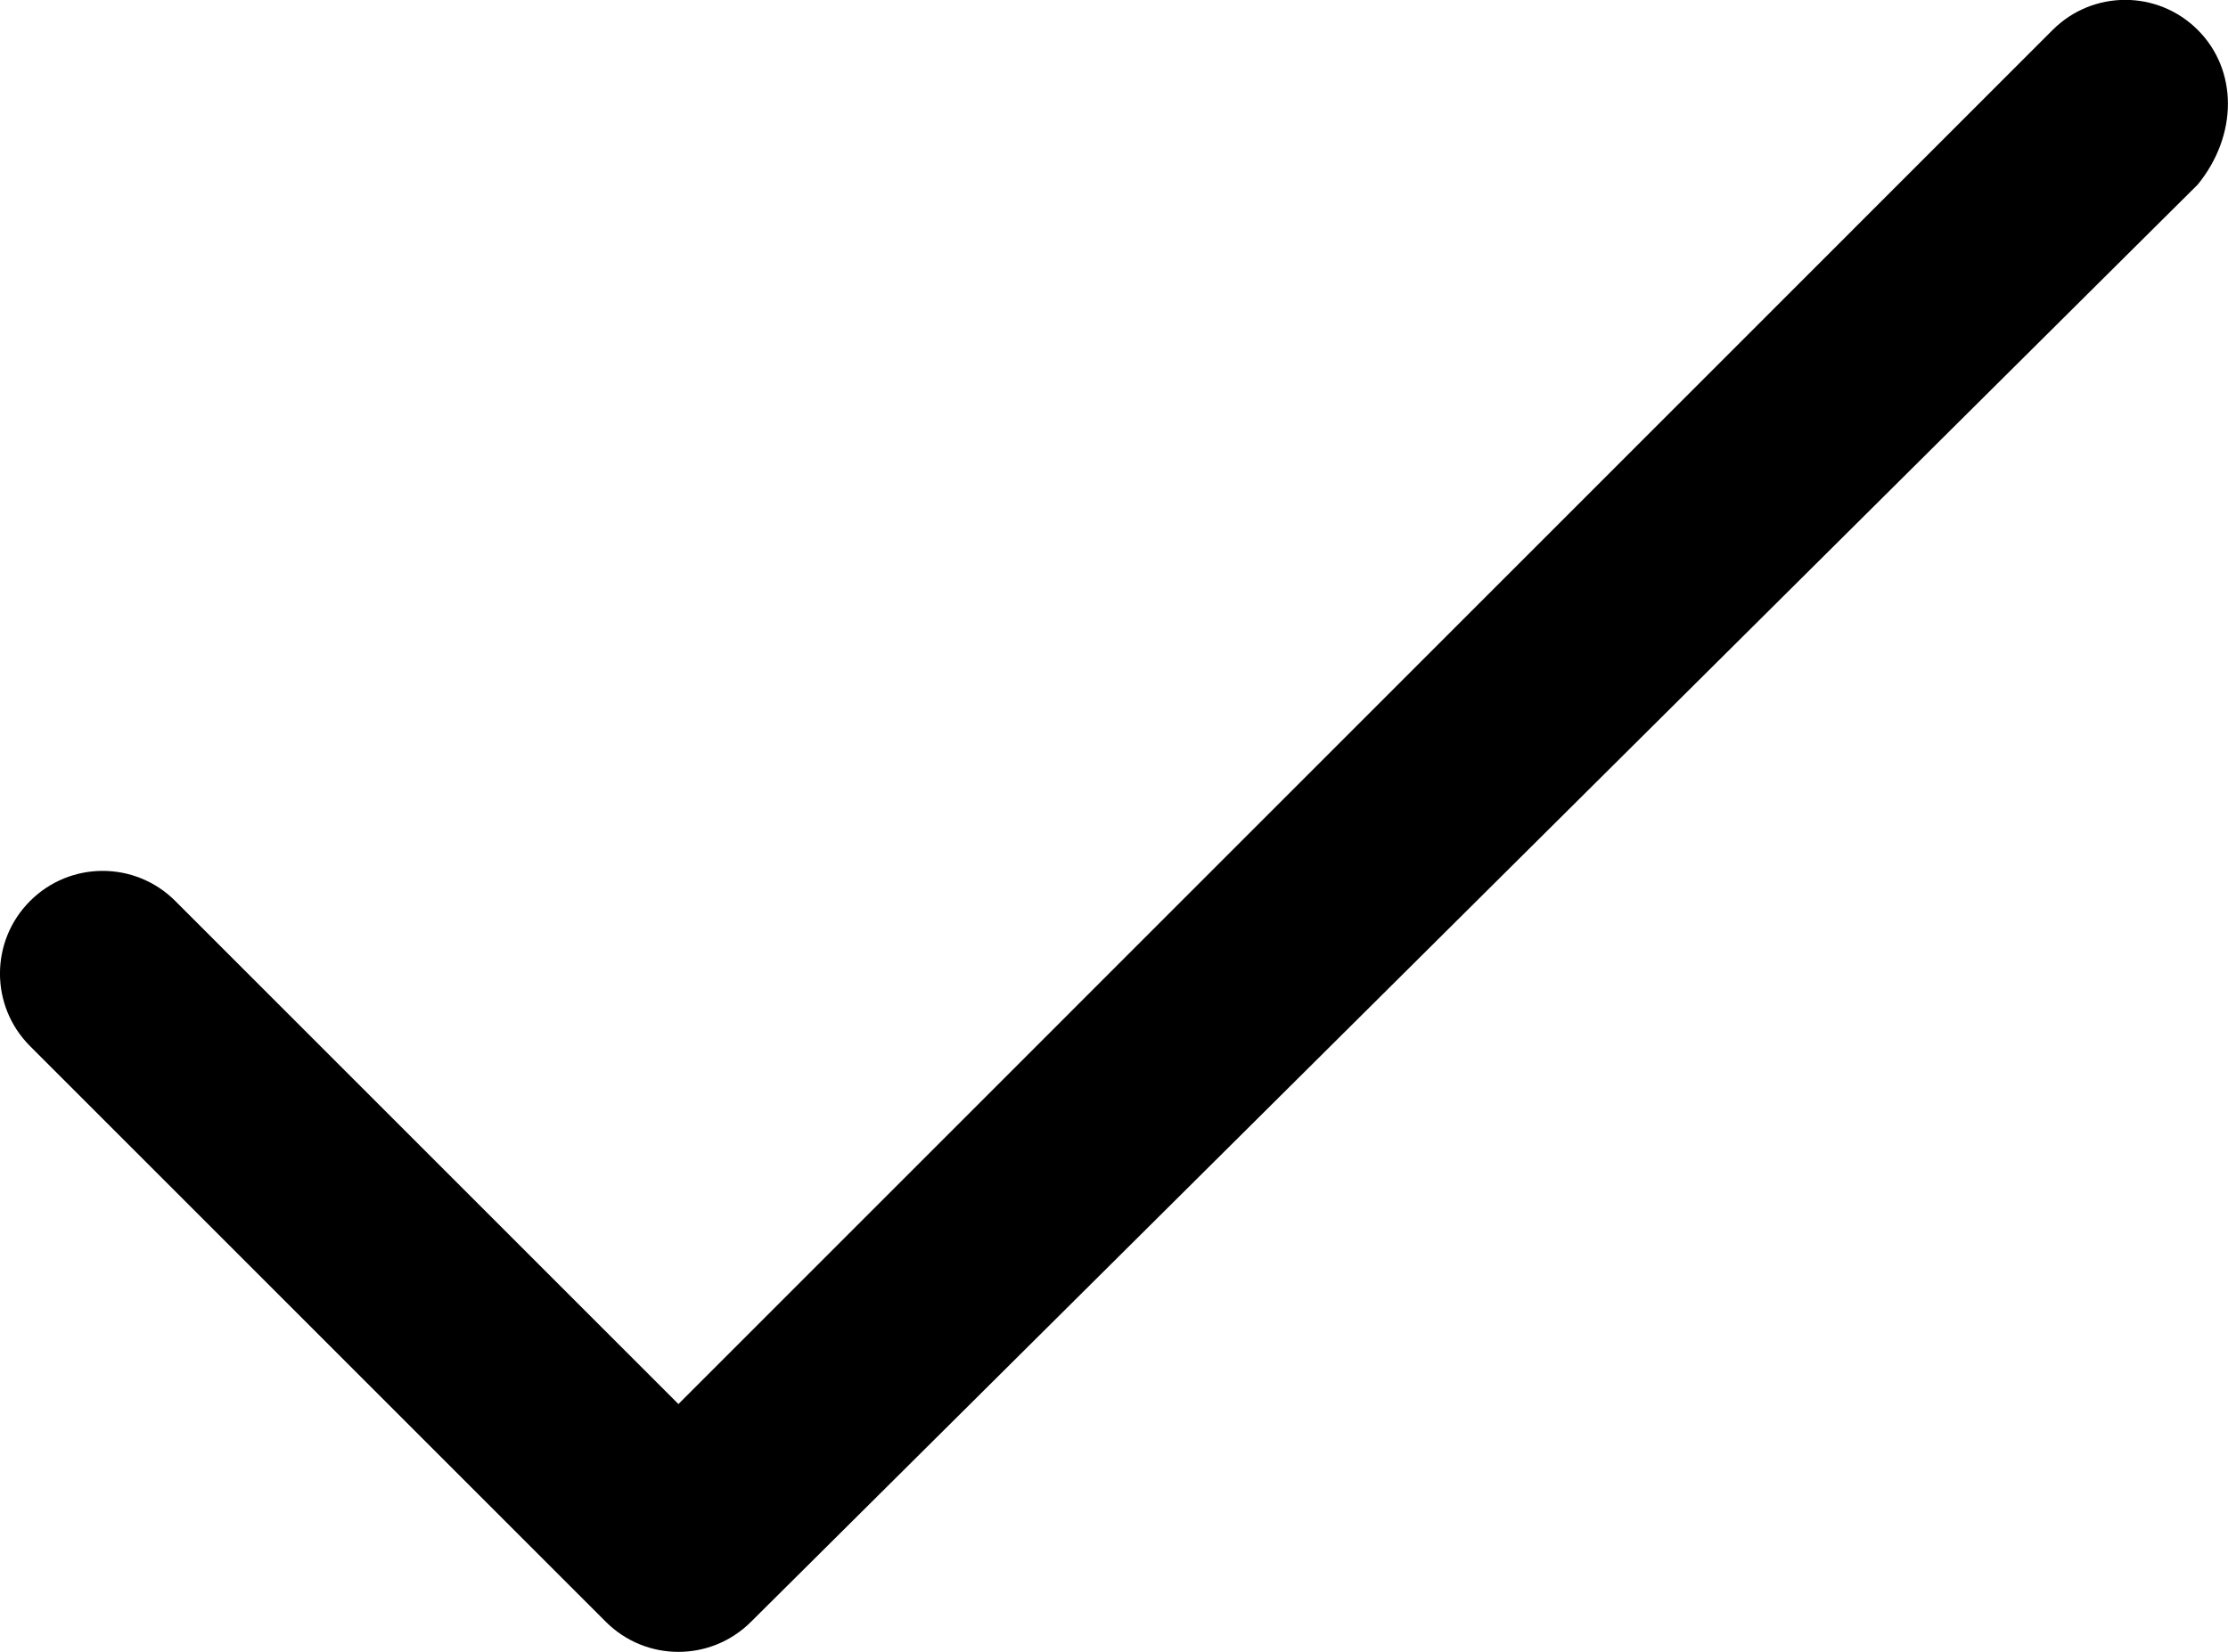
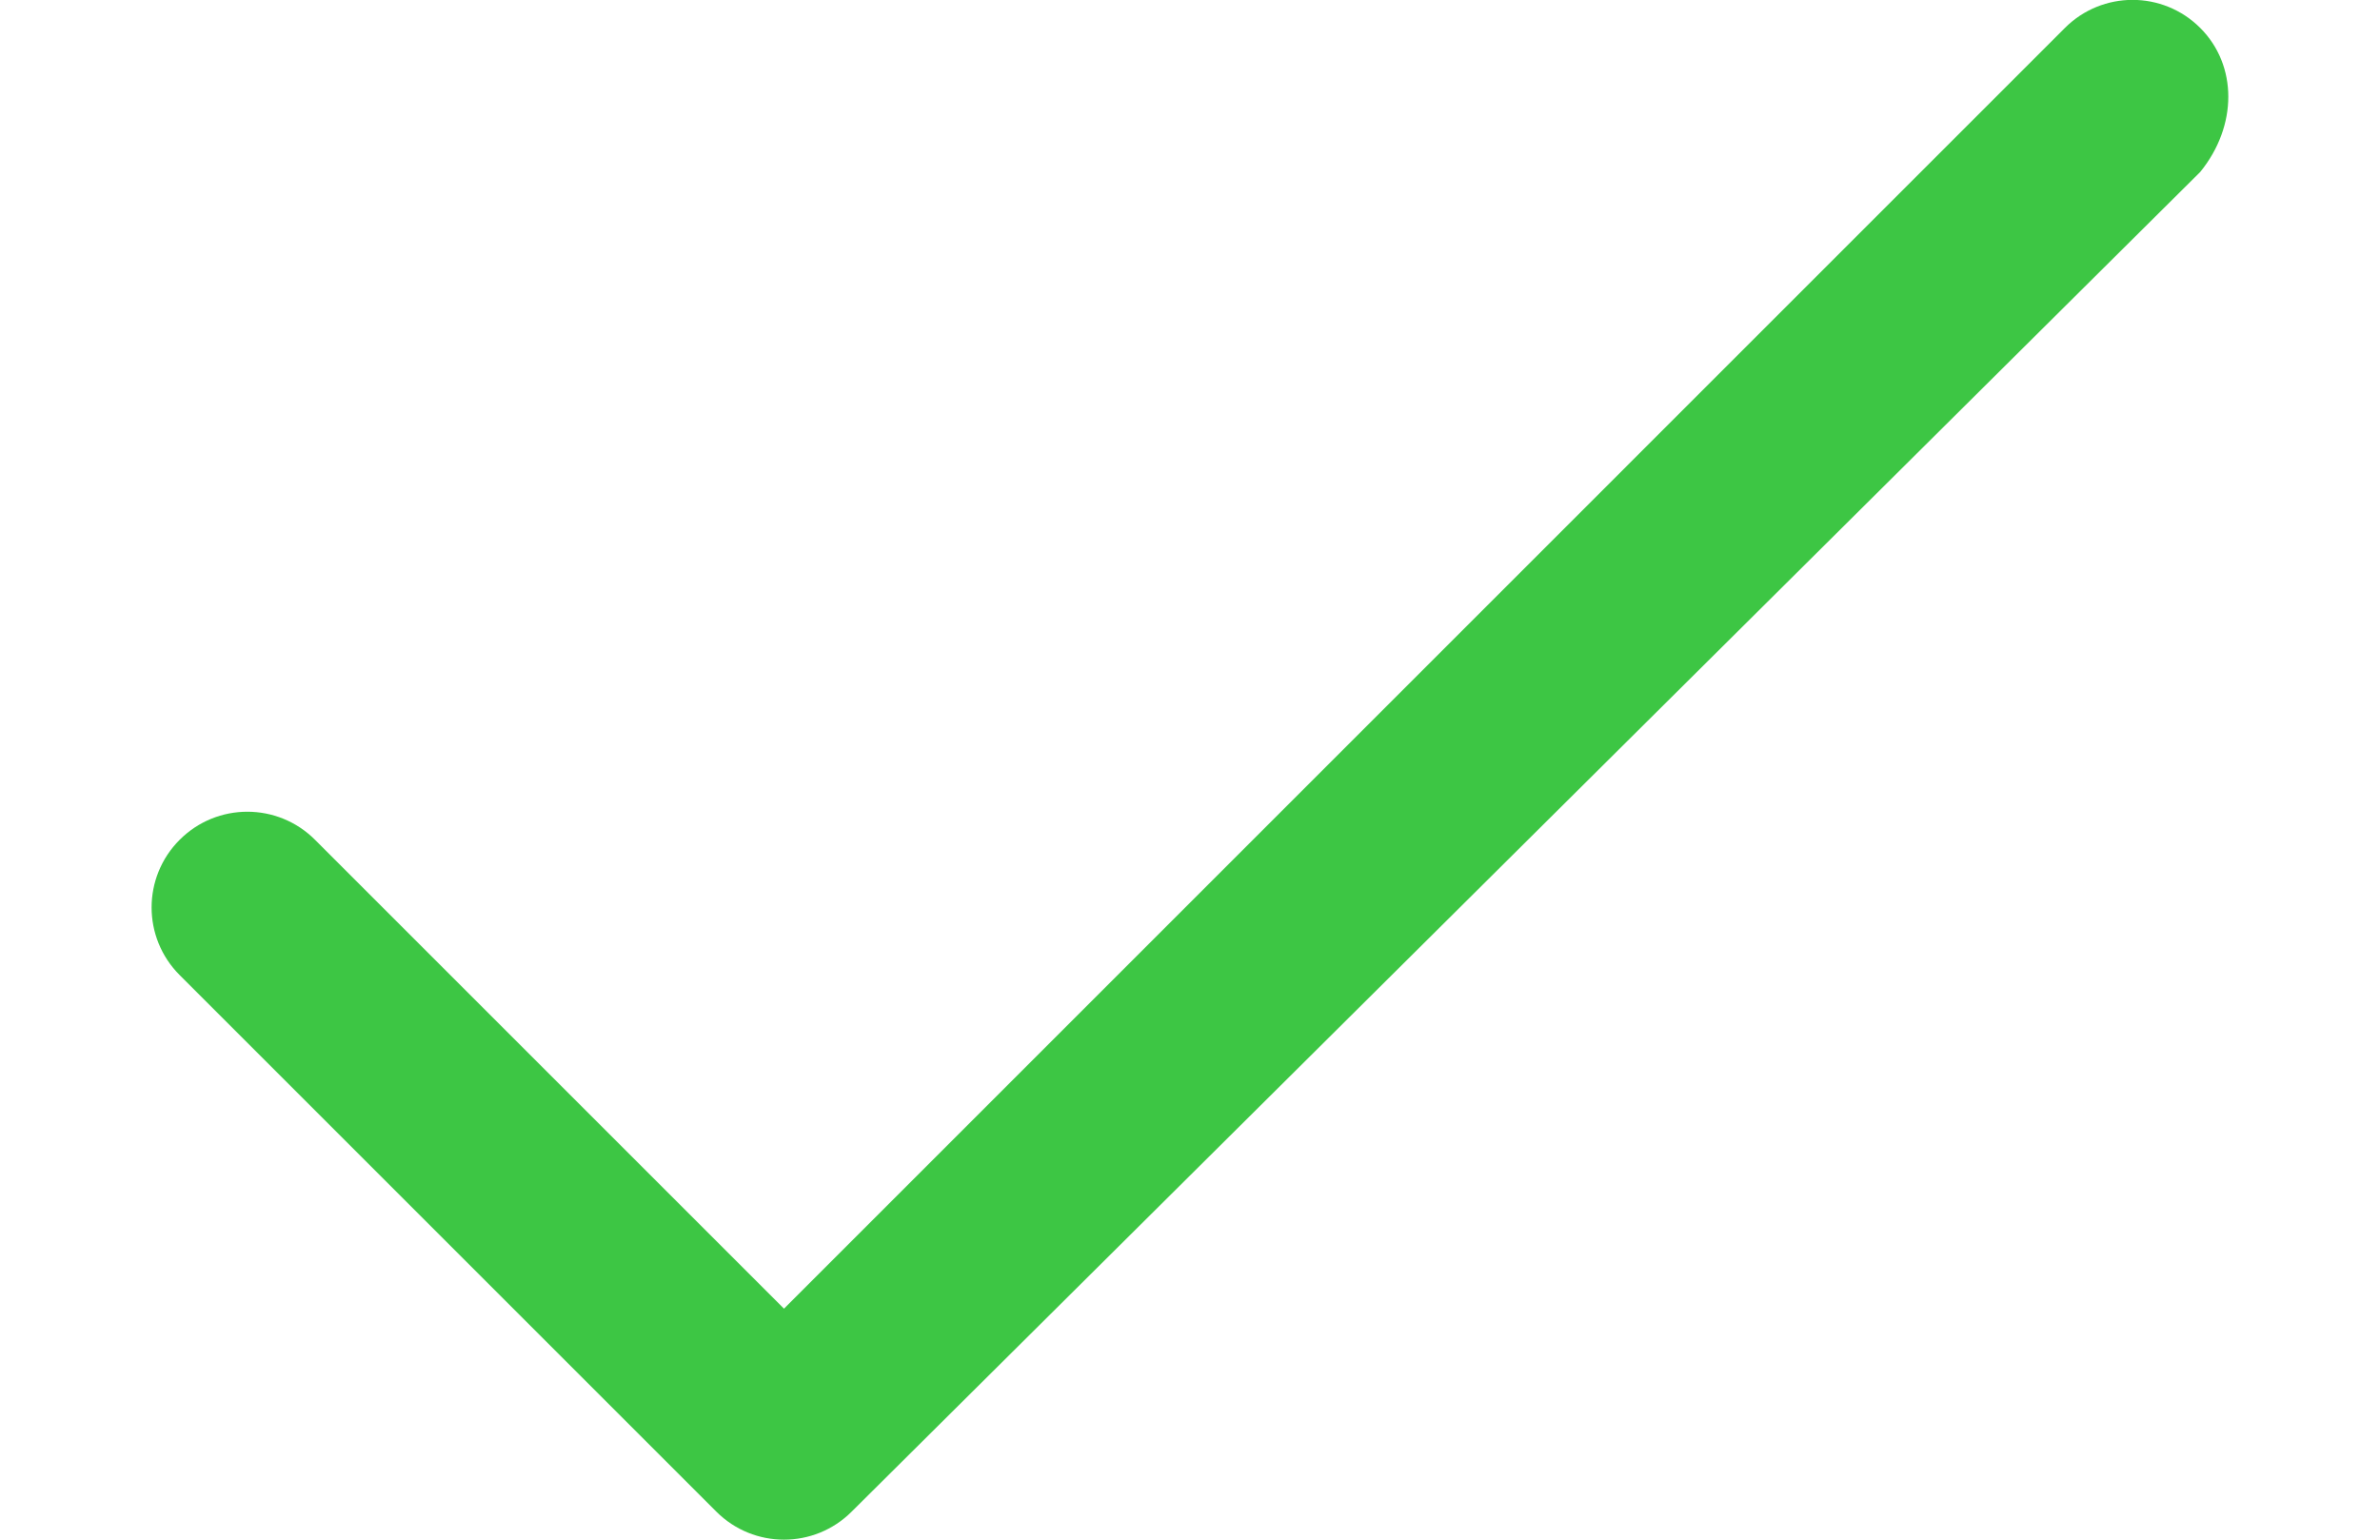
- <svg xmlns="http://www.w3.org/2000/svg" version="1.0" id="Layer_1" x="0px" y="0px" width="21.698px" height="16.09px" viewBox="-82.357 4.875 21.698 16.09" enable-background="new -82.357 4.875 21.698 16.09" xml:space="preserve">
-   <path d="M-60.953,5.167c-0.391-0.391-1.023-0.391-1.414,0L-75.75,18.551l-4.9-4.9c-0.391-0.391-1.023-0.391-1.414,0 s-0.391,1.023,0,1.414l5.607,5.607c0.195,0.195,0.451,0.293,0.707,0.293s0.512-0.098,0.707-0.293l14.09-14.0 C-60.562,6.191-60.562,5.558-60.953,5.167z" />
+ <svg xmlns="http://www.w3.org/2000/svg" version="1.0" id="Layer_1" x="0px" y="0px" width="34px" height="22px" viewBox="-82.357 4.875 21.698 16.09" enable-background="new -82.357 4.875 21.698 16.09" xml:space="preserve">
+   <path fill="#3dc644" d="M-60.953,5.167c-0.391-0.391-1.023-0.391-1.414,0L-75.75,18.551l-4.9-4.9c-0.391-0.391-1.023-0.391-1.414,0 s-0.391,1.023,0,1.414l5.607,5.607c0.195,0.195,0.451,0.293,0.707,0.293s0.512-0.098,0.707-0.293l14.09-14.0 C-60.562,6.191-60.562,5.558-60.953,5.167z" />
</svg>
